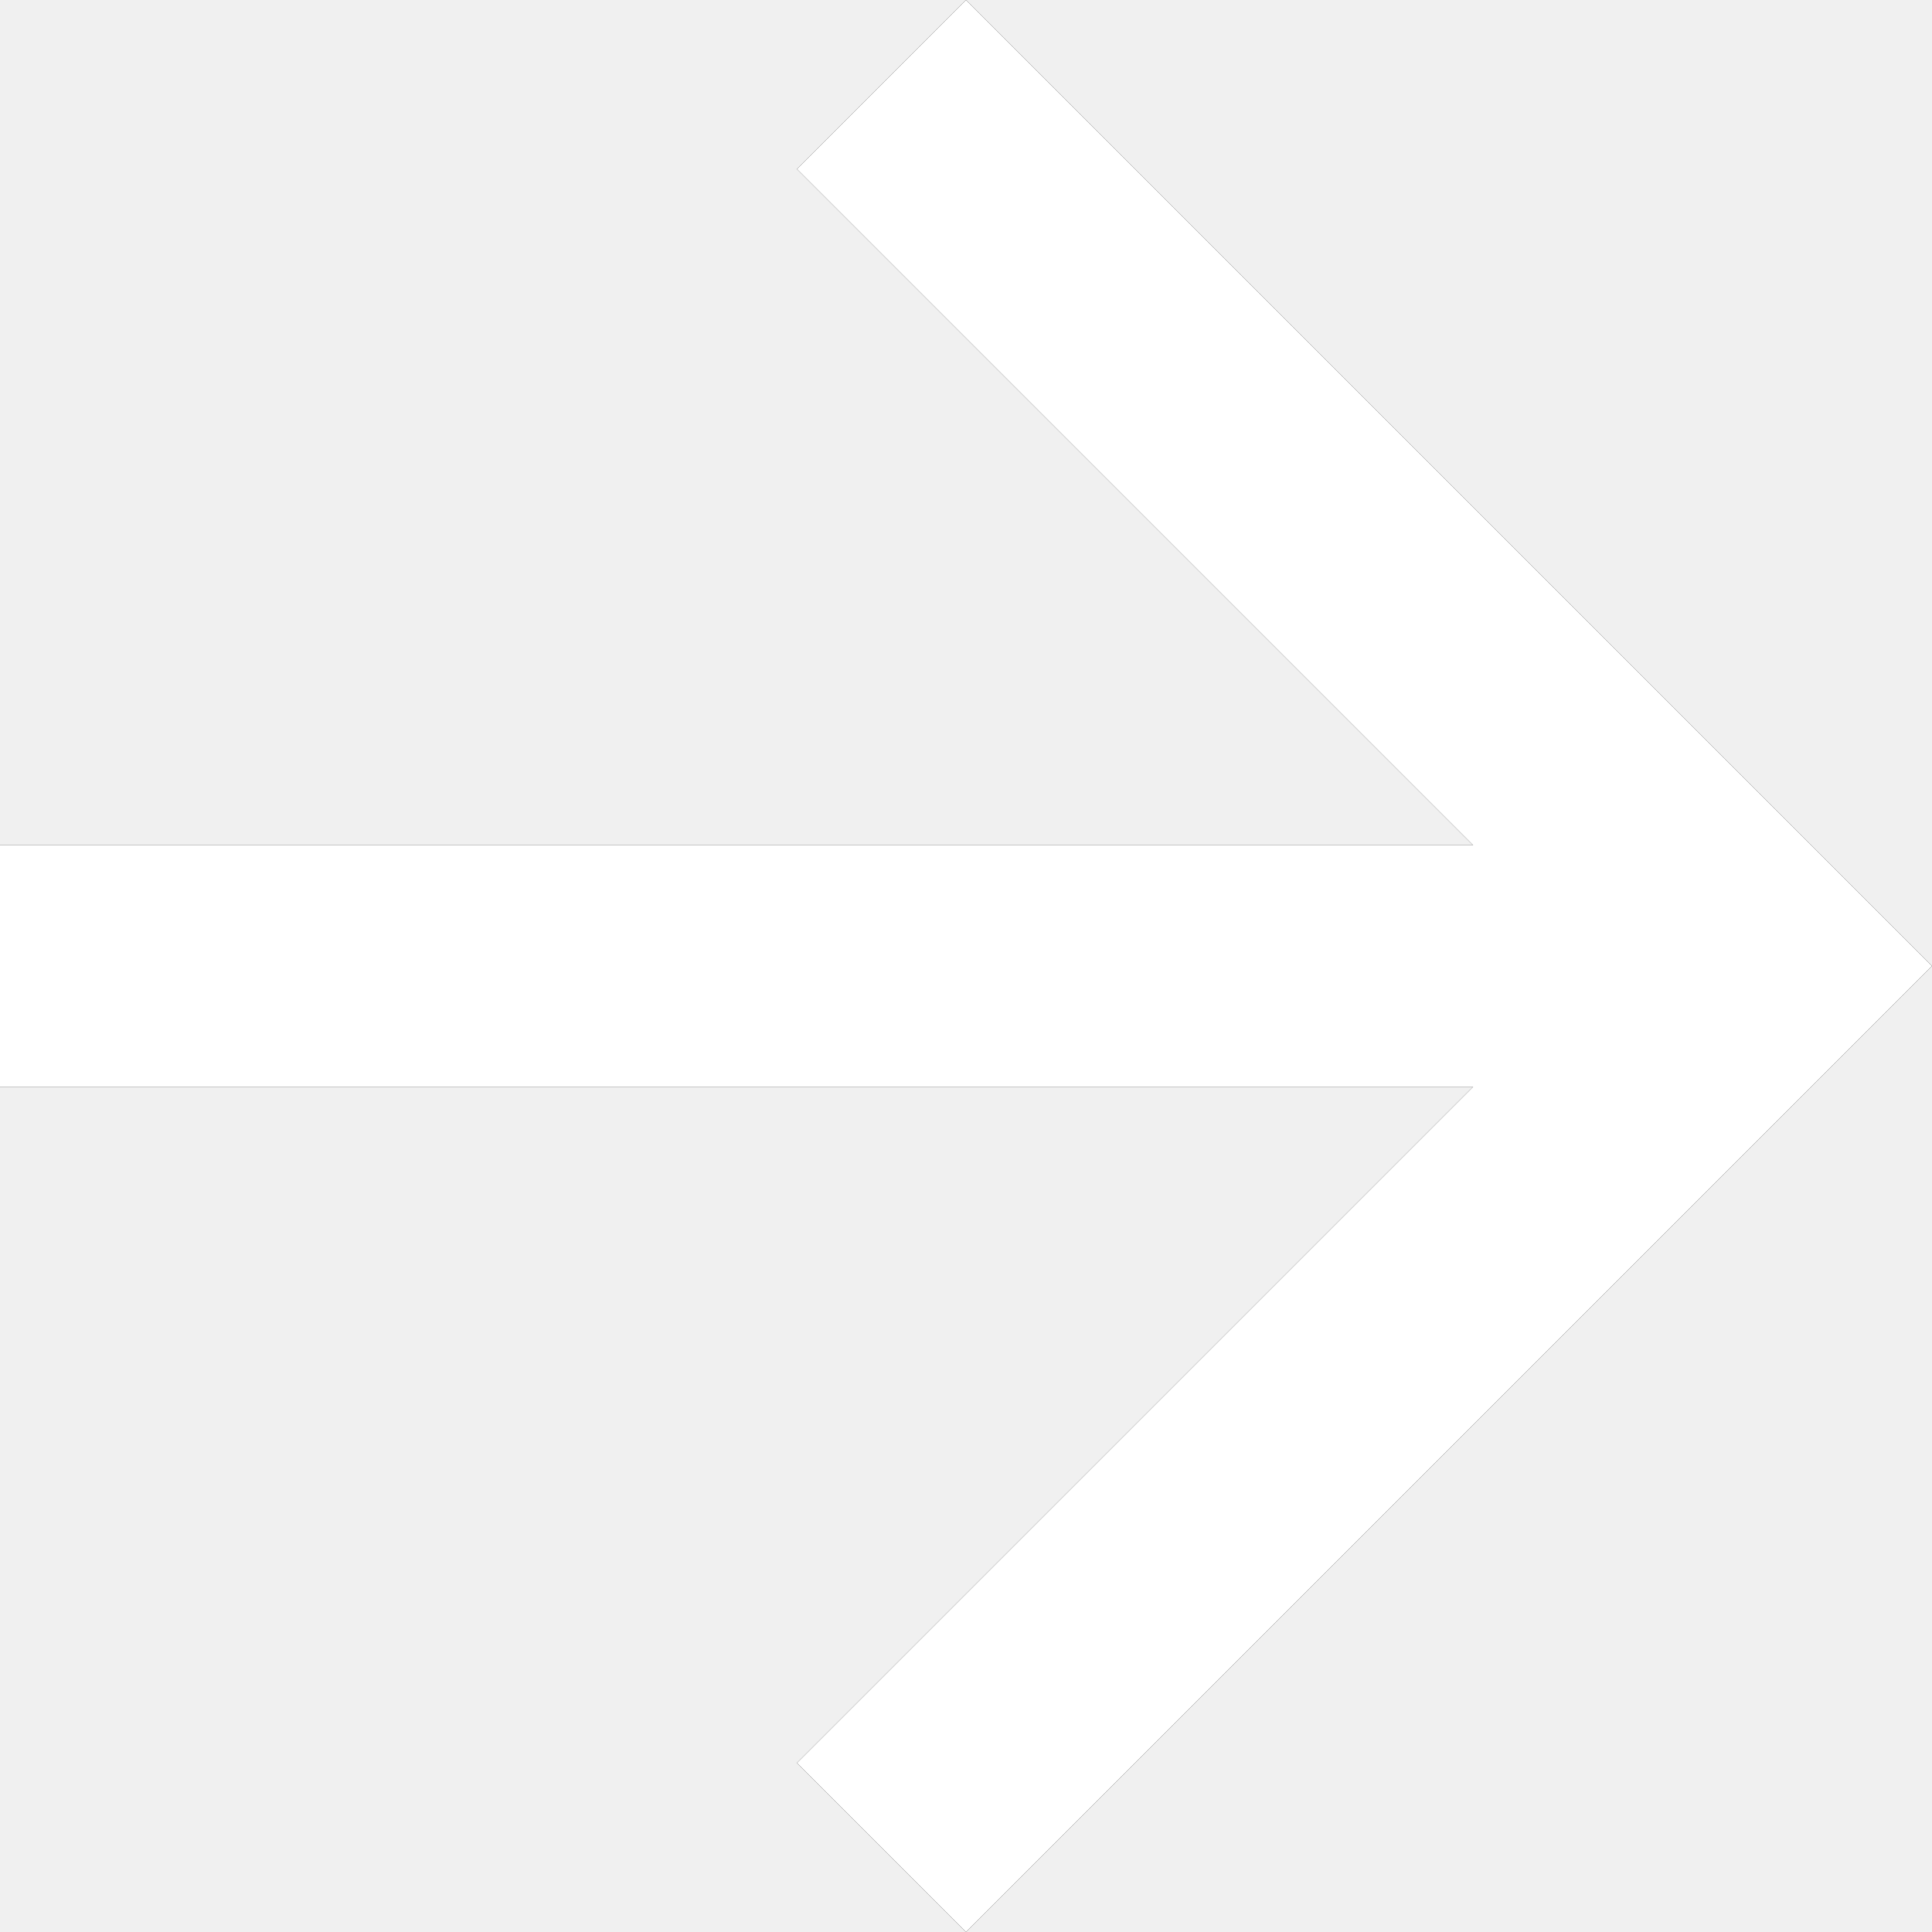
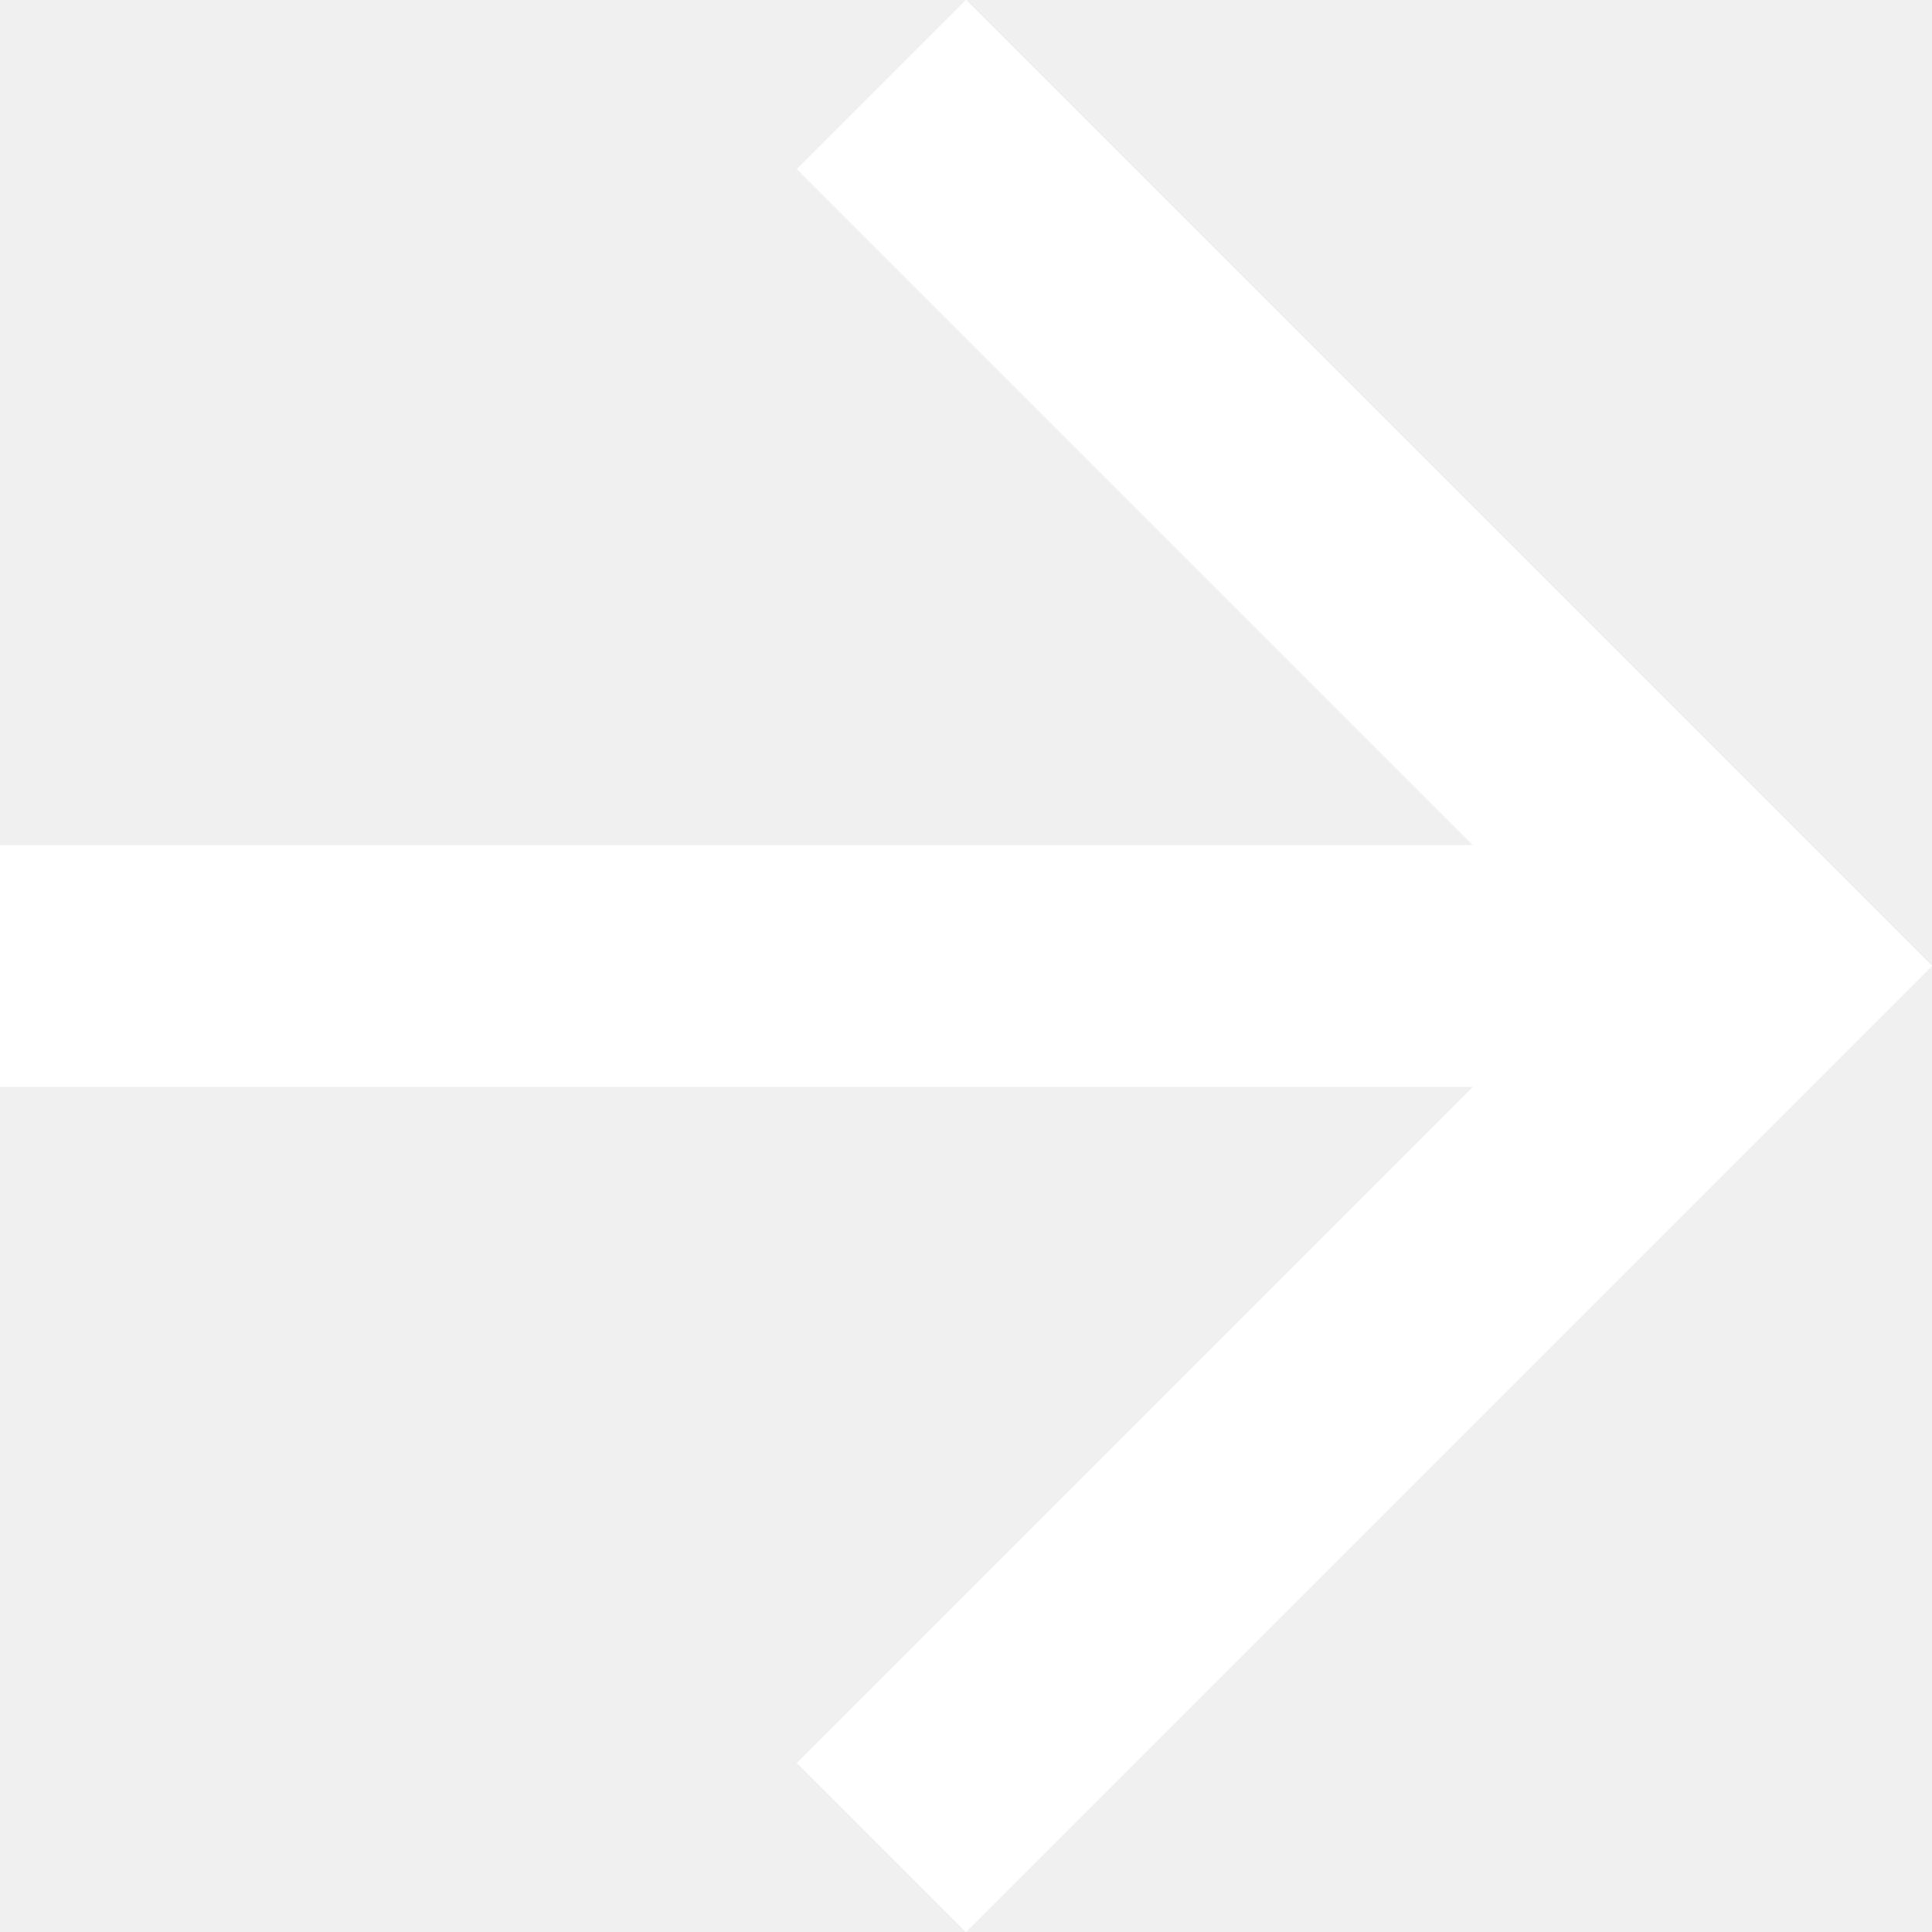
<svg xmlns="http://www.w3.org/2000/svg" xmlns:xlink="http://www.w3.org/1999/xlink" width="26px" height="26px" viewBox="0 0 26 26" version="1.1">
  <defs>
    <polygon id="path-1" points="11.375 0 11.375 19.825 2.275 10.725 0 13 13 26 26 13 23.725 10.725 14.625 19.825 14.625 0" />
  </defs>
  <g id="Page-1" stroke="none" stroke-width="1" fill="none" fill-rule="evenodd">
    <g id="Page-Strategy" transform="translate(-450, -3639)">
      <g id="Контакты" transform="translate(80, 3295)">
        <g id="Btn" transform="translate(60, 317)">
          <g id="Icons-/-Arrow" transform="translate(323, 40) rotate(-90) translate(-323, -40) translate(310, 27)">
            <g id="Arrow">
              <mask id="mask-2" fill="white">
                <use xlink:href="#path-1" />
              </mask>
-               <use fill="#000000" xlink:href="#path-1" />
+               <use fill="#FFFFFF" xlink:href="#path-1" />
              <g id="Color" mask="url(#mask-2)" fill="#FFFFFF">
                <rect id="Rectangle" x="0" y="0" width="26" height="26" />
              </g>
            </g>
          </g>
        </g>
      </g>
    </g>
  </g>
</svg>
